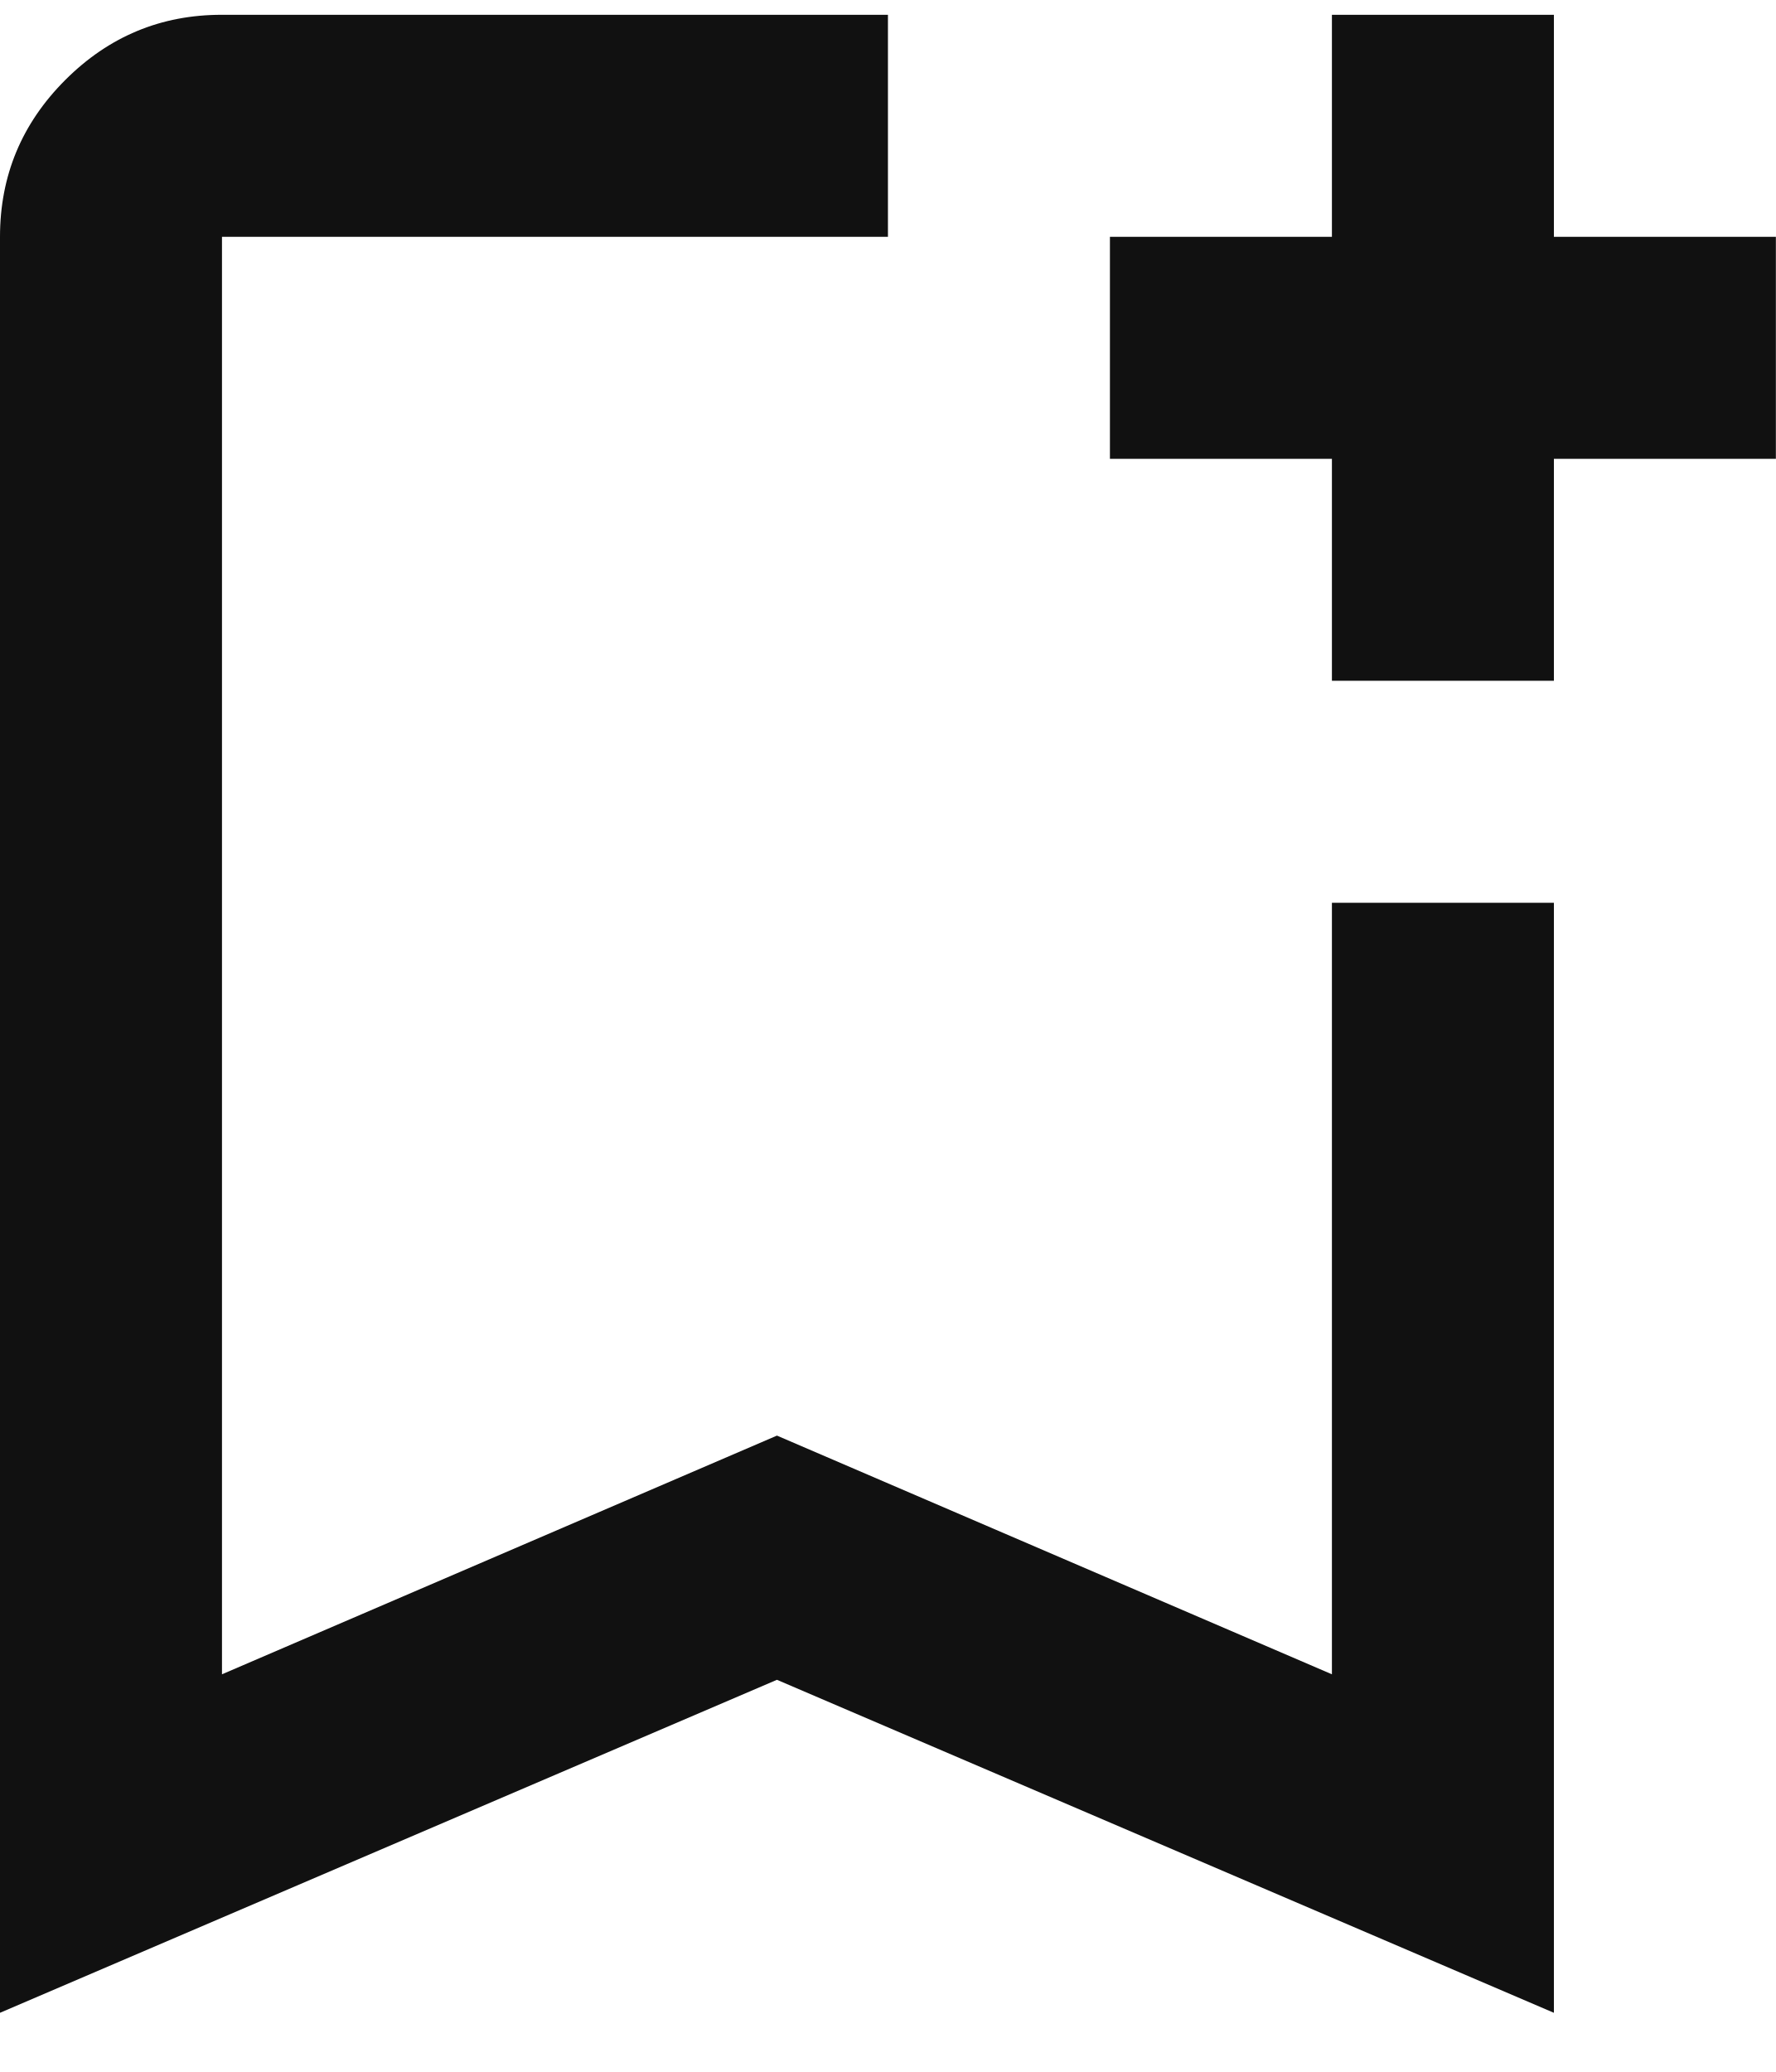
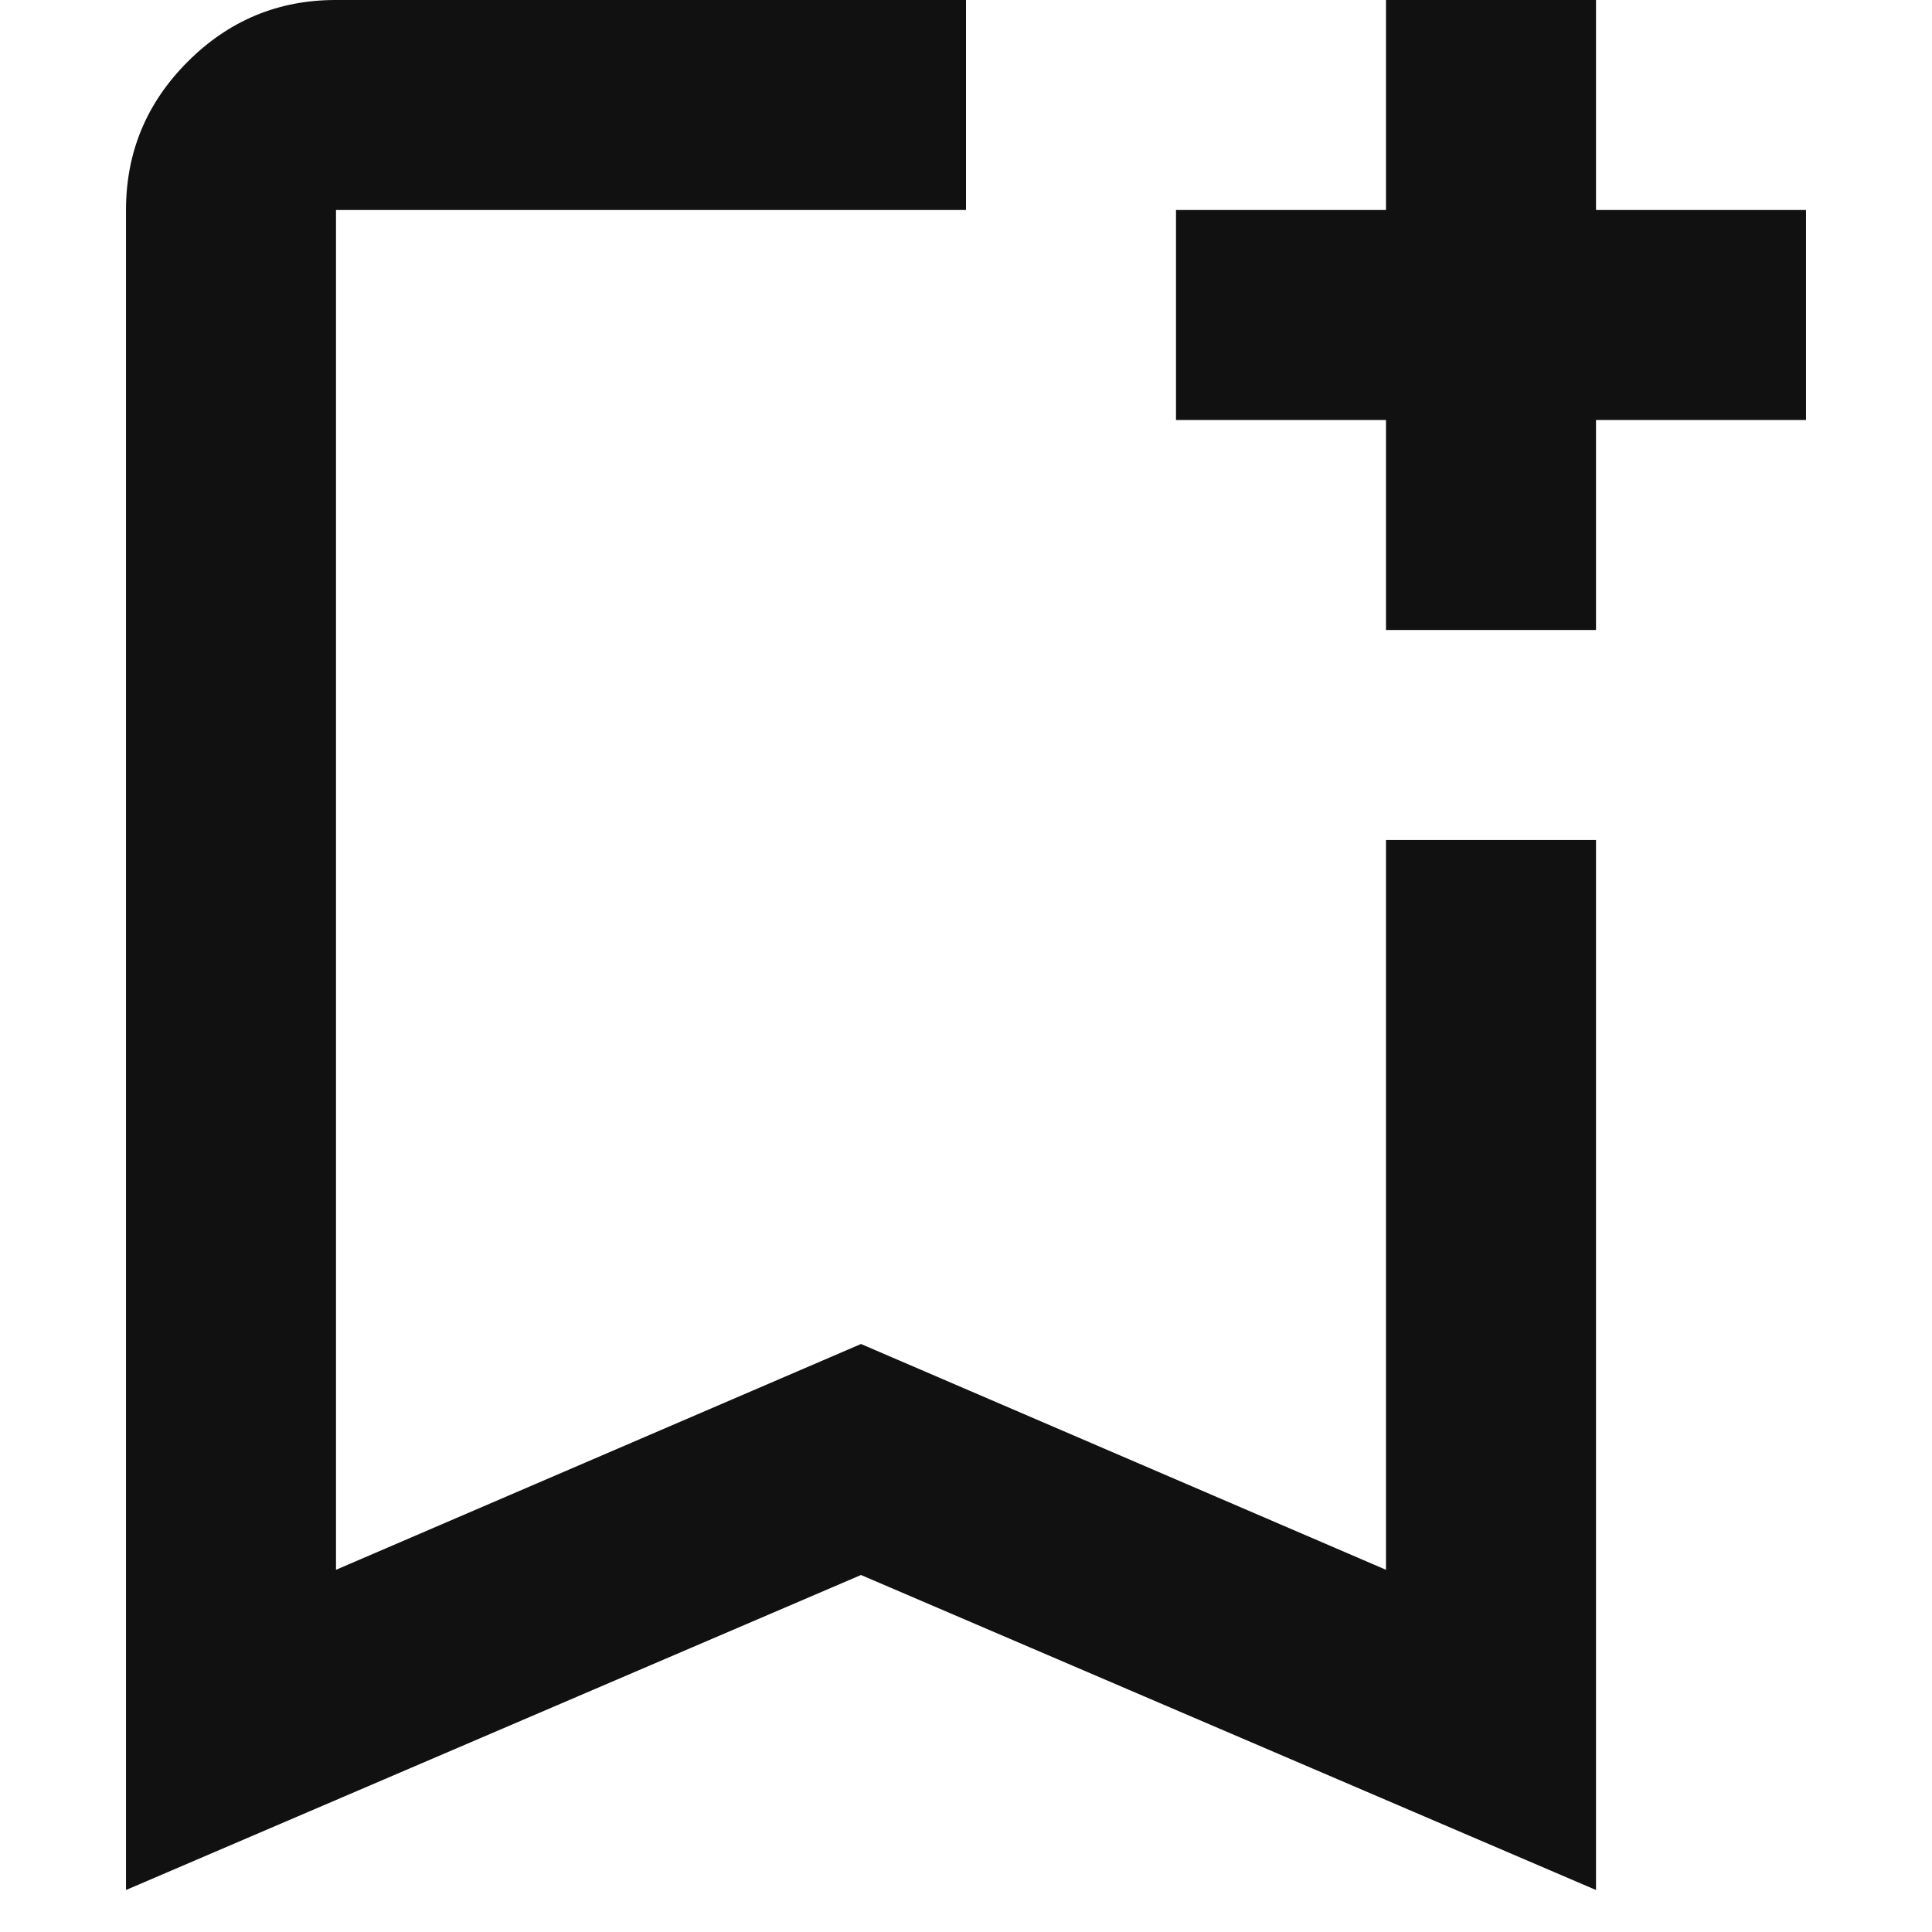
- <svg xmlns="http://www.w3.org/2000/svg" width="24" height="28" viewBox="0 0 20 23" fill="none">
+ <svg xmlns="http://www.w3.org/2000/svg" width="25" height="25" viewBox="0 0 20 23" fill="none">
  <path d="M0 22.5V2.5C0 1.812 0.245 1.224 0.735 0.734C1.225 0.244 1.813 -0.001 2.5 2.12224e-06H10V2.5H2.5V18.688L8.75 16L15 18.688V10H17.5V22.5L8.75 18.75L0 22.5ZM15 7.5V5H12.5V2.5H15V2.12224e-06H17.5V2.5H20V5H17.5V7.5H15Z" fill="#111111" />
</svg>
